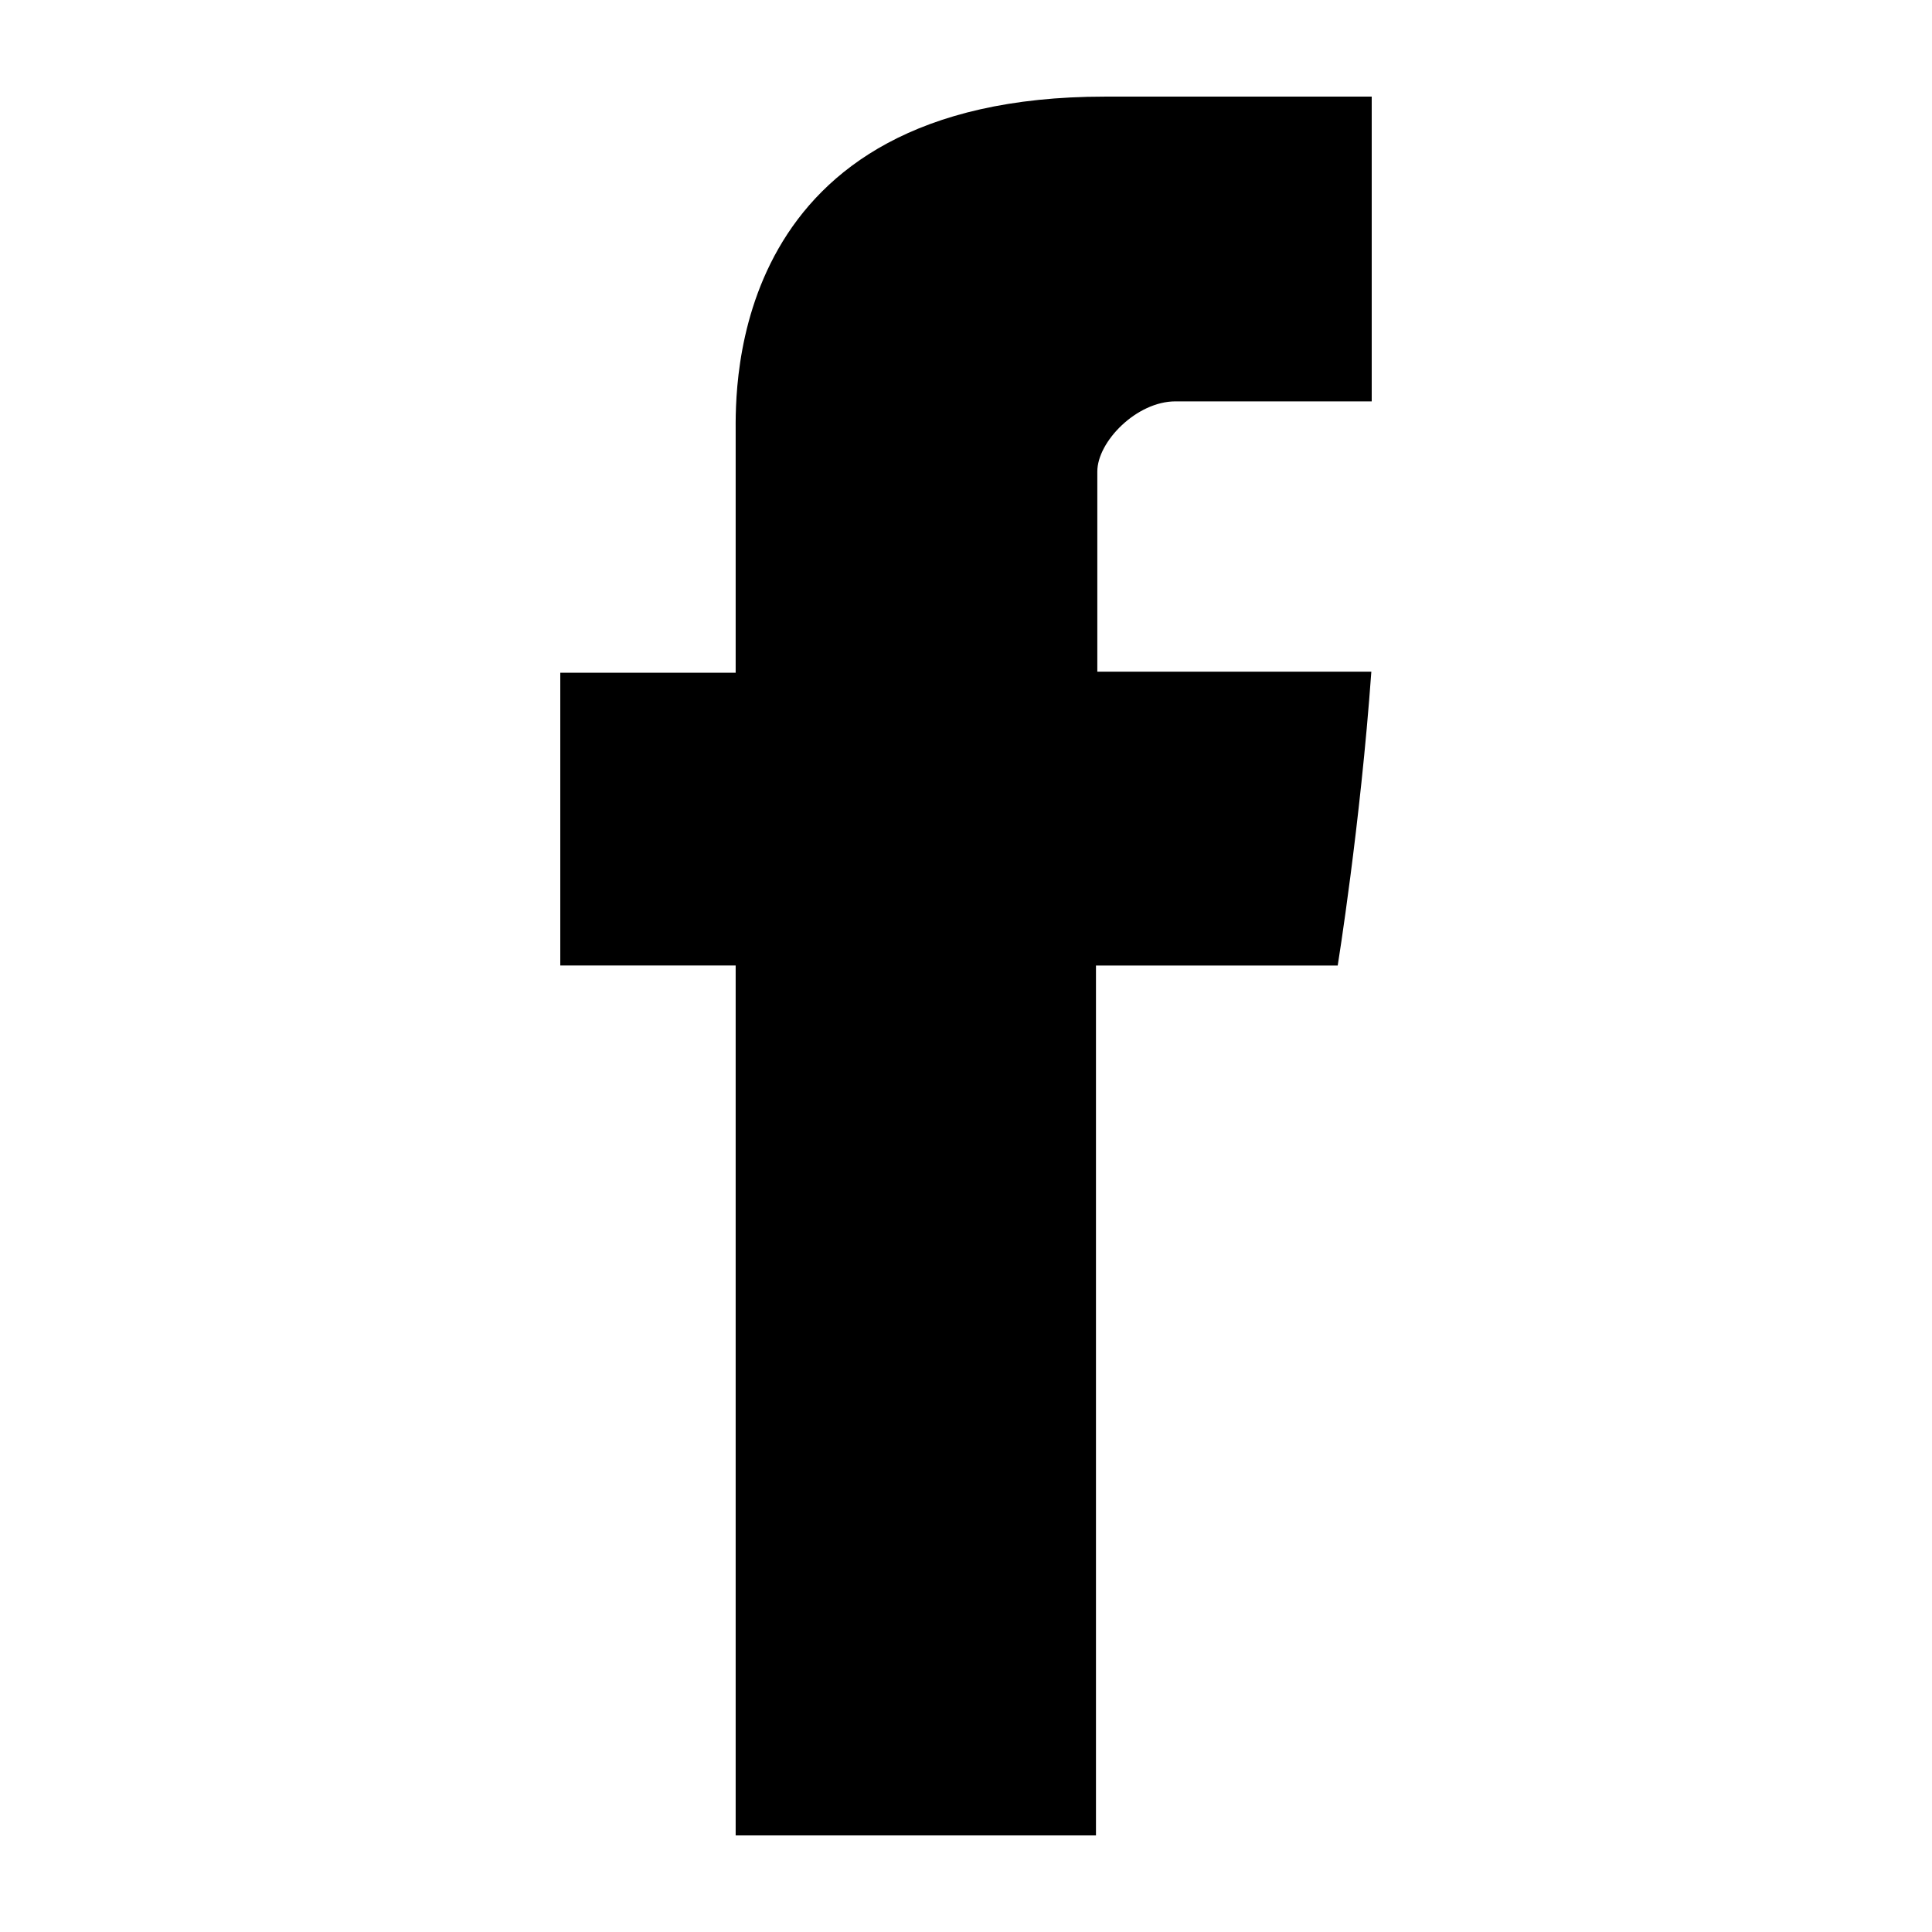
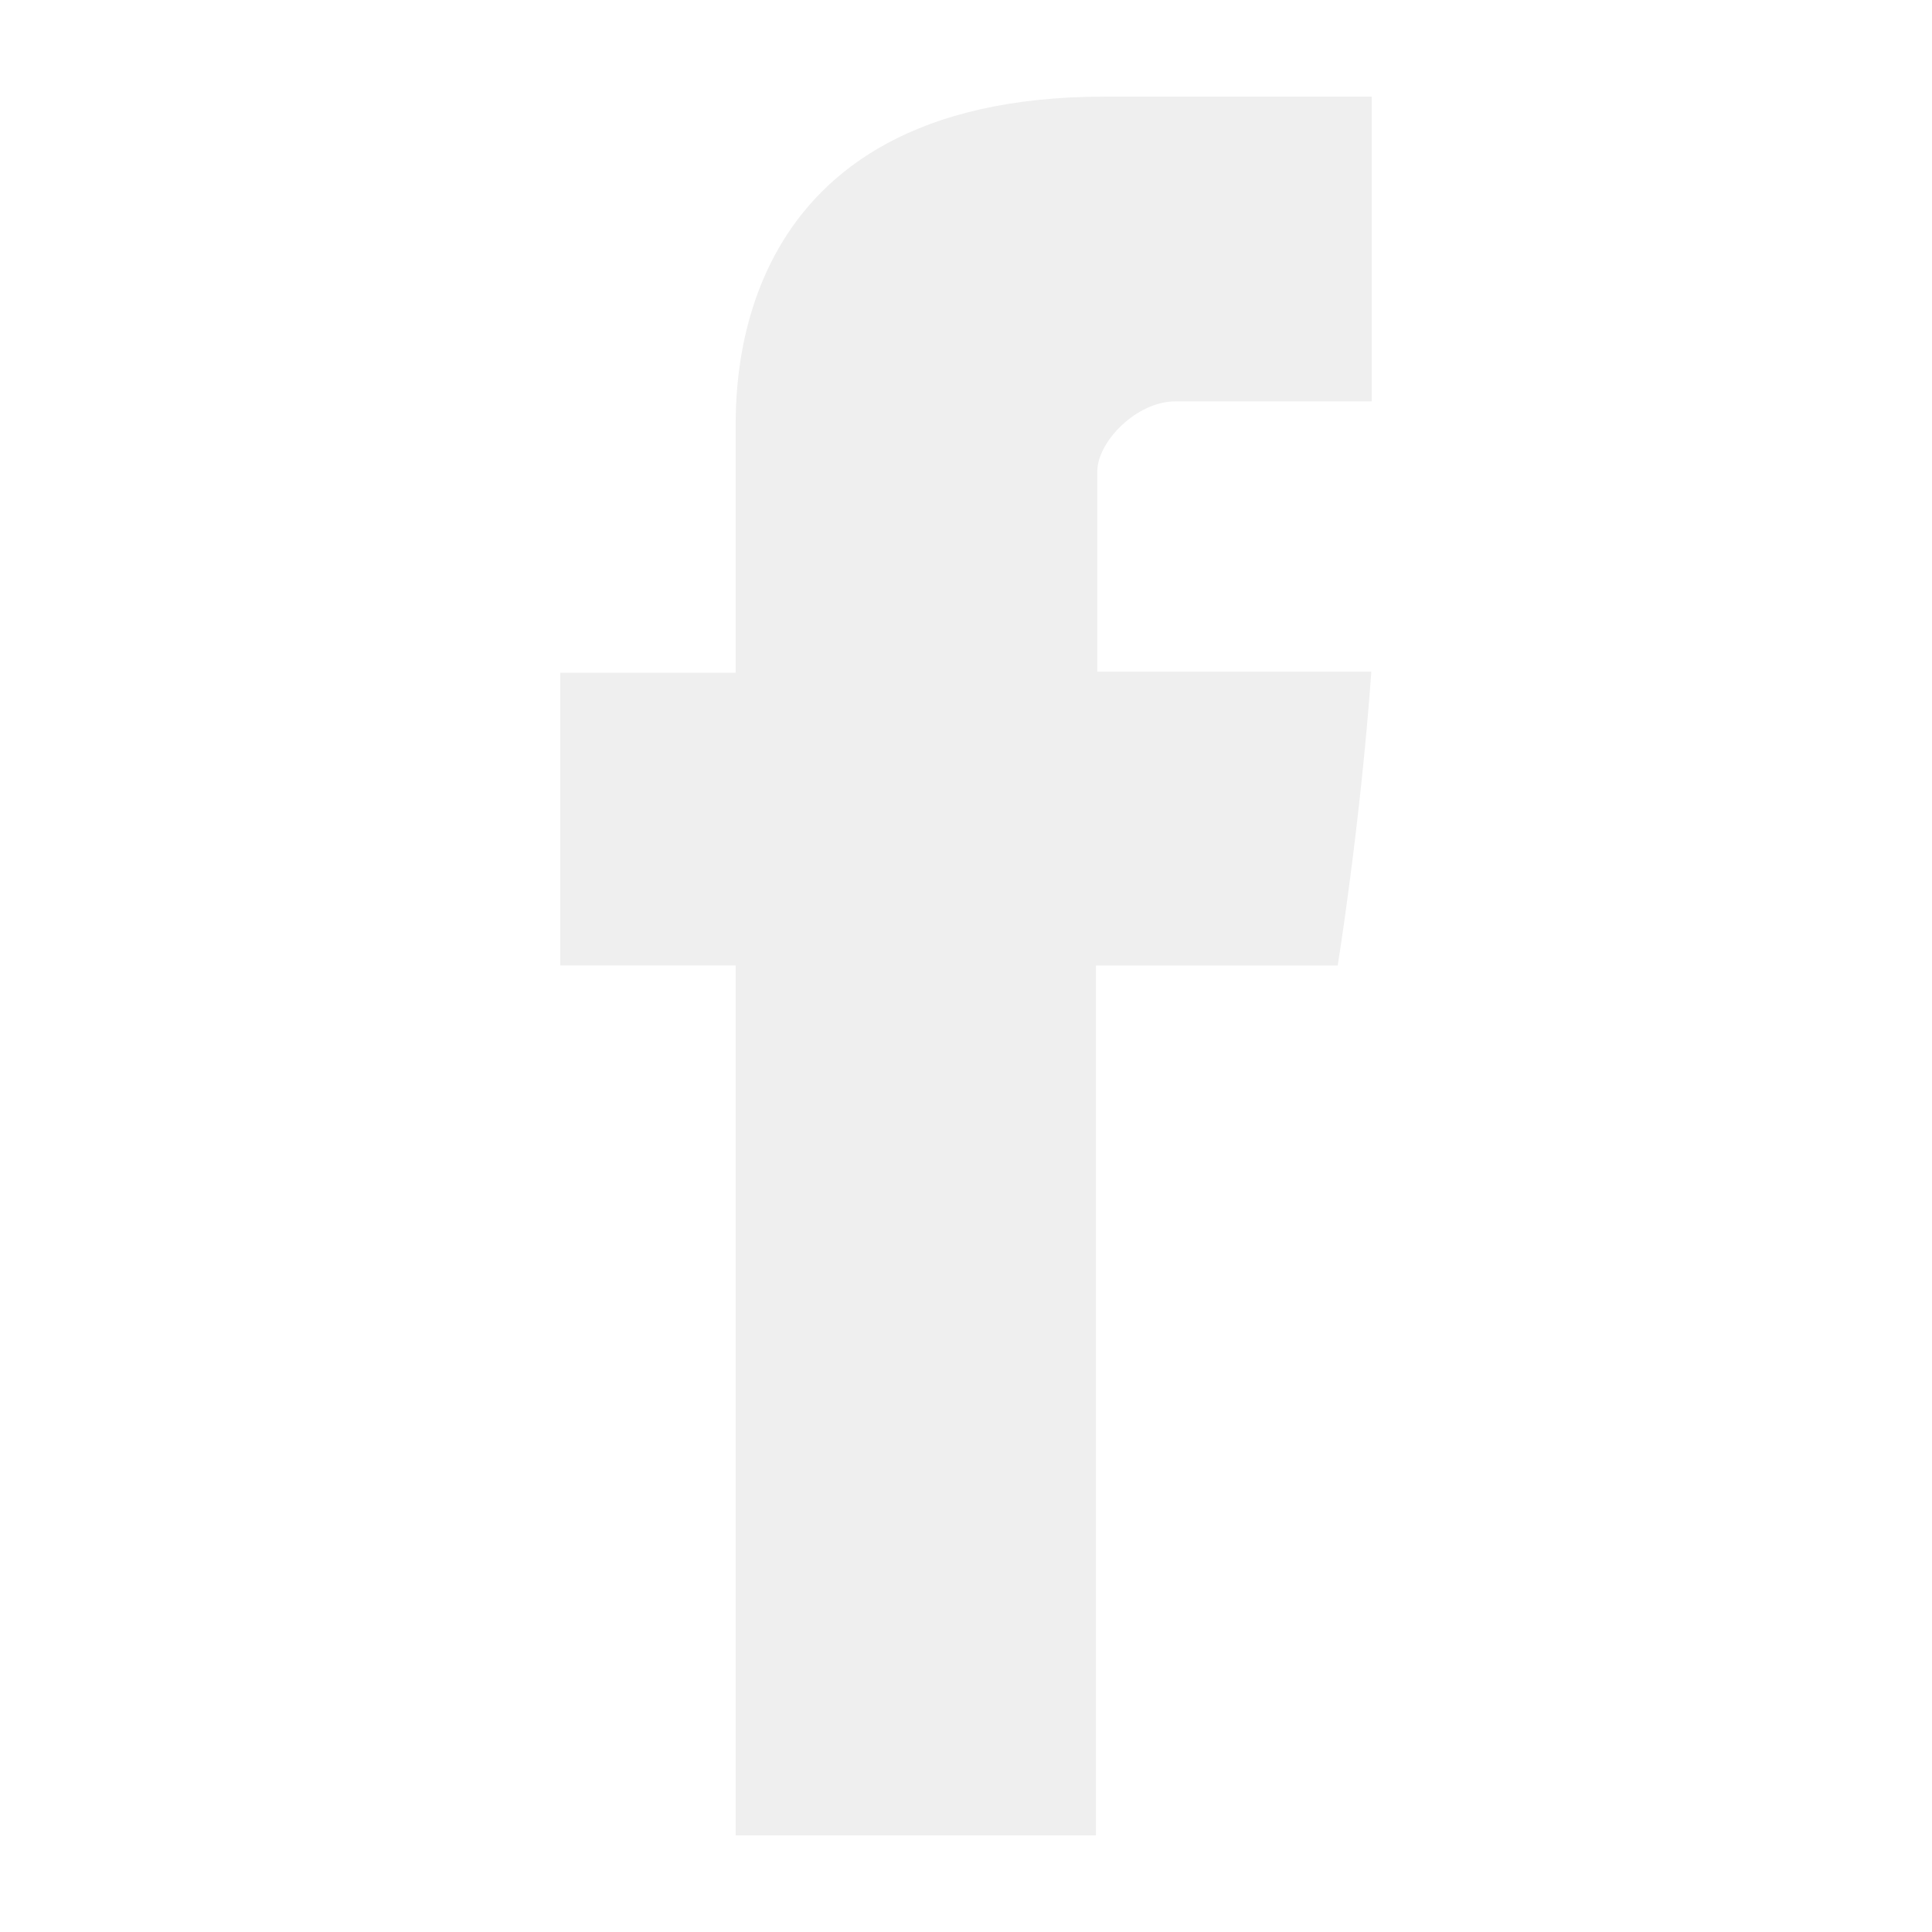
- <svg xmlns="http://www.w3.org/2000/svg" version="1.1" id="Icons" x="0px" y="0px" width="100px" height="100px" viewBox="0 0 100 100" style="enable-background:new 0 0 100 100;" xml:space="preserve">
-   <path id="Facebook" d="M38.078,22.431c0,2.268,0,12.391,0,12.391H29v15.152h9.078V95h18.649V49.975h12.513  c0,0,1.172-7.265,1.74-15.209c-1.629,0-14.183,0-14.183,0s0-8.815,0-10.36c0-1.548,2.033-3.631,4.043-3.631c2.006,0,6.239,0,10.16,0  c0-2.063,0-9.191,0-15.774c-5.235,0-11.189,0-13.814,0C37.617,5,38.078,20.167,38.078,22.431z" />
+ <svg xmlns="http://www.w3.org/2000/svg" version="1.1" id="Icons" x="0px" y="0px" width="100px" height="100px" viewBox="0 0 100 100" enable-background="new 0 0 100 100" xml:space="preserve">
+   <path id="Facebook" fill="#EFEFEF" d="M38.078,22.431c0,2.268,0,12.391,0,12.391H29v15.152h9.078V95h18.648V49.975H69.24  c0,0,1.172-7.265,1.74-15.209c-1.629,0-14.184,0-14.184,0s0-8.815,0-10.36c0-1.548,2.033-3.631,4.043-3.631c2.006,0,6.239,0,10.16,0  c0-2.063,0-9.191,0-15.774c-5.234,0-11.189,0-13.814,0C37.617,5,38.078,20.167,38.078,22.431z" />
</svg>
